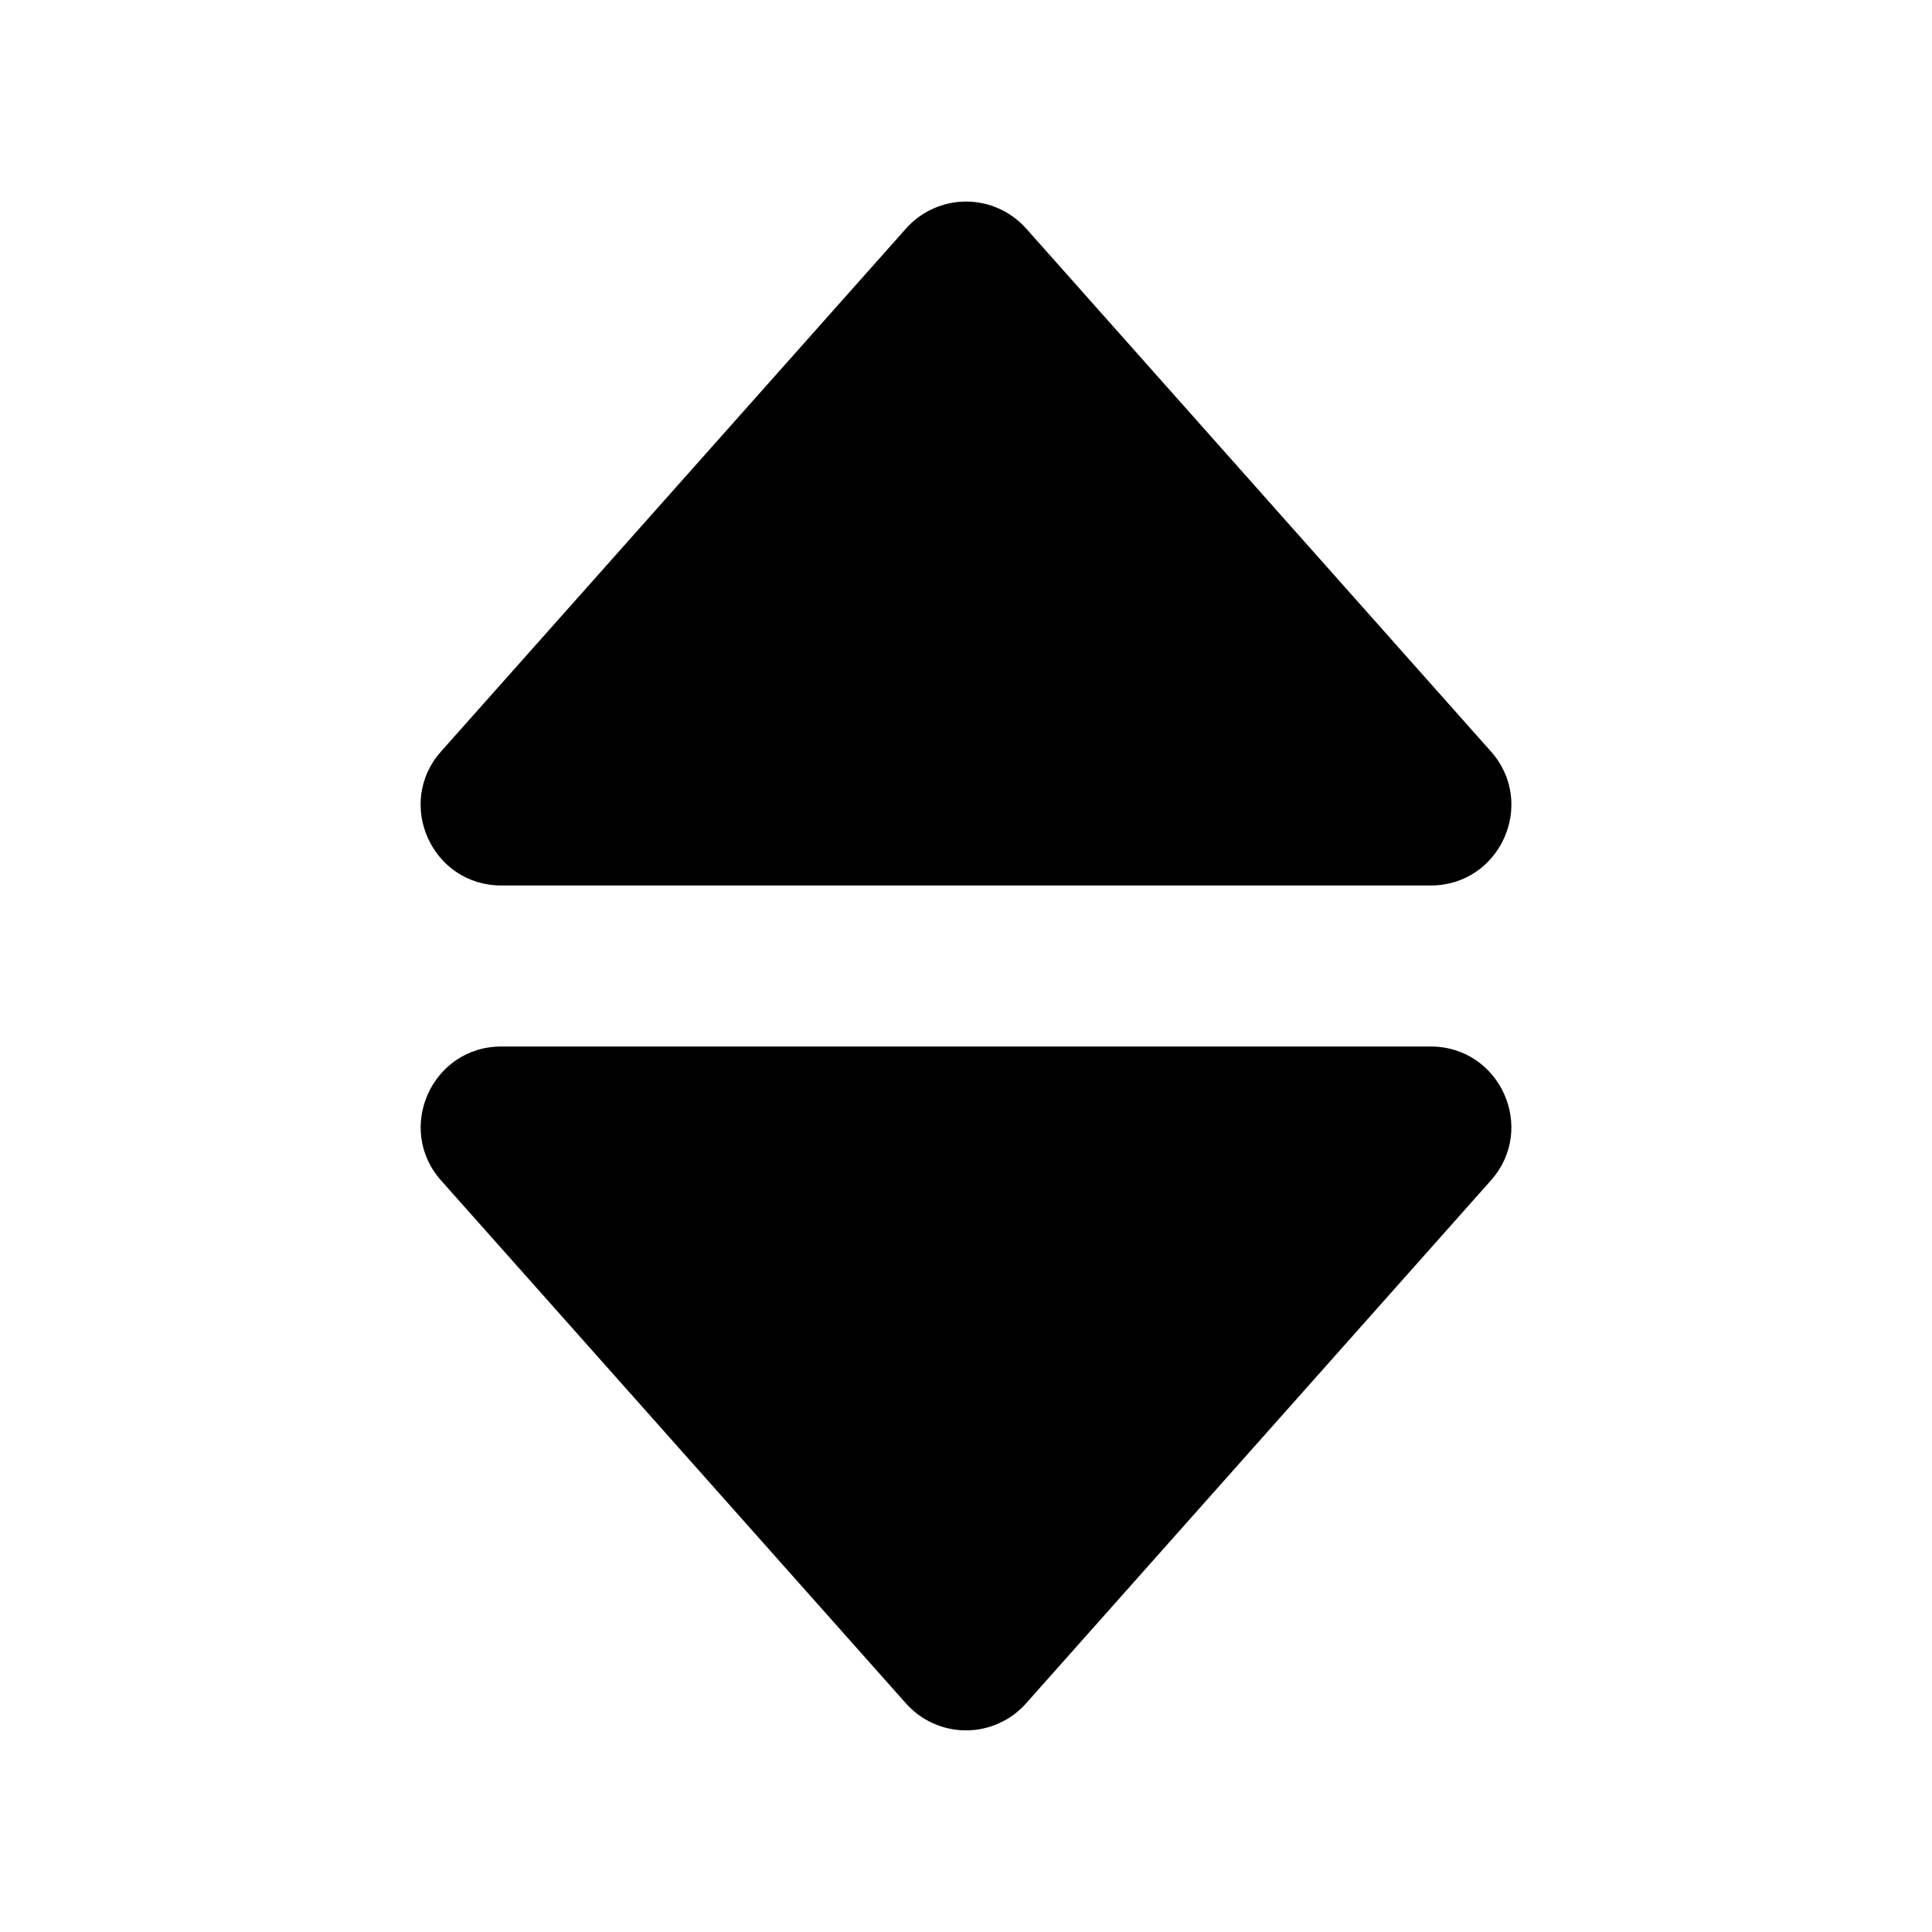
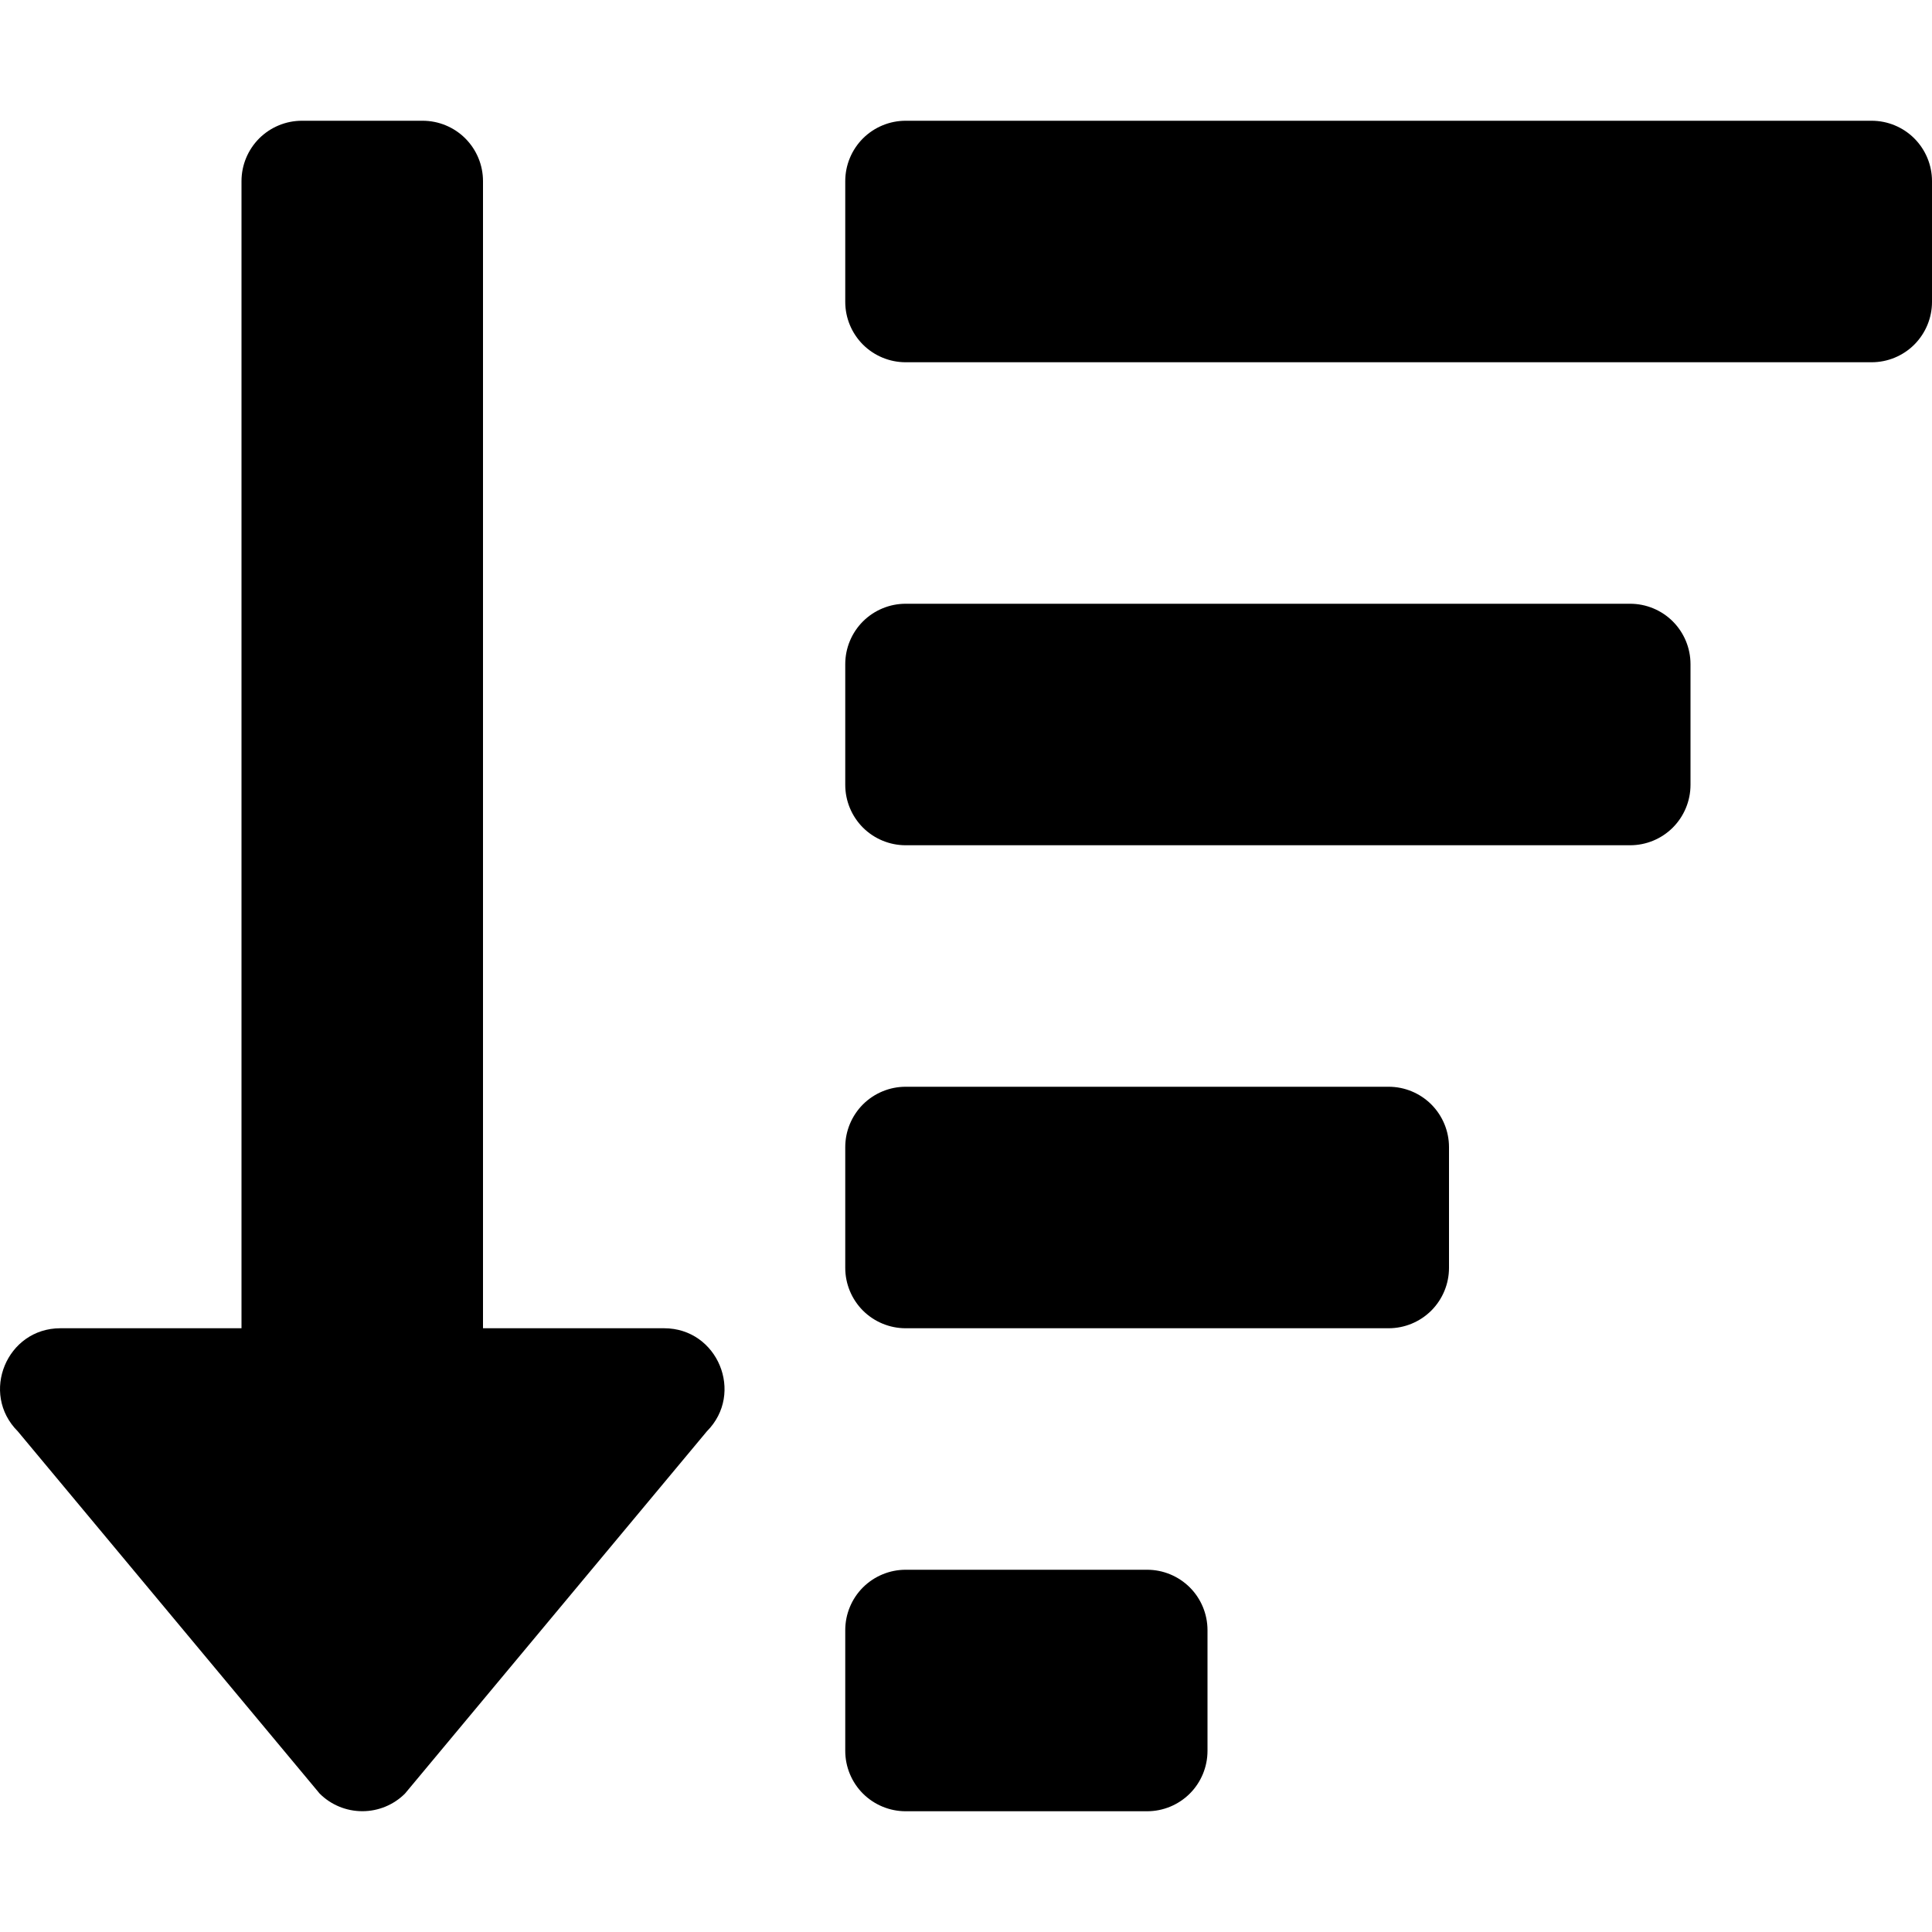
- <svg xmlns="http://www.w3.org/2000/svg" viewBox="0 0 28 28" fill="none">
-   <path d="M7.265 12.833H20.736C21.742 12.833 22.276 11.643 21.608 10.891L14.873 3.313C14.763 3.19 14.629 3.091 14.479 3.024C14.329 2.956 14.166 2.921 14.001 2.921C13.836 2.921 13.674 2.956 13.523 3.024C13.373 3.091 13.239 3.19 13.13 3.313L6.392 10.891C5.724 11.643 6.258 12.833 7.265 12.833ZM13.129 24.686C13.238 24.809 13.372 24.908 13.522 24.975C13.672 25.043 13.835 25.078 14 25.078C14.165 25.078 14.328 25.043 14.478 24.975C14.628 24.908 14.762 24.809 14.871 24.686L21.607 17.108C22.276 16.357 21.742 15.167 20.735 15.167H7.265C6.259 15.167 5.725 16.357 6.393 17.109L13.129 24.686Z" fill="currentColor" />
+ <svg xmlns="http://www.w3.org/2000/svg" viewBox="0 0 40 40" fill="none">
+   <path d="M23.75 32.5H18.75C18.419 32.5 18.101 32.632 17.866 32.866C17.632 33.1 17.5 33.419 17.5 33.75V36.25C17.5 36.581 17.632 36.9 17.866 37.134C18.101 37.368 18.419 37.5 18.75 37.5H23.75C24.082 37.5 24.399 37.368 24.634 37.134C24.868 36.9 25 36.581 25 36.25V33.75C25 33.419 24.868 33.1 24.634 32.866C24.399 32.632 24.082 32.5 23.75 32.5ZM13.75 27.5H10V3.75C10 3.418 9.868 3.101 9.634 2.866C9.4 2.632 9.082 2.5 8.75 2.5H6.25C5.919 2.5 5.601 2.632 5.366 2.866C5.132 3.101 5 3.418 5 3.75V27.5H1.25C0.141 27.5 -0.419 28.847 0.368 29.634L6.618 37.134C6.852 37.368 7.17 37.499 7.502 37.499C7.833 37.499 8.151 37.368 8.385 37.134L14.635 29.634C15.418 28.848 14.861 27.5 13.75 27.5ZM33.75 12.5H18.75C18.419 12.5 18.101 12.632 17.866 12.866C17.632 13.101 17.5 13.418 17.5 13.75V16.25C17.5 16.581 17.632 16.899 17.866 17.134C18.101 17.368 18.419 17.5 18.75 17.5H33.75C34.082 17.5 34.4 17.368 34.634 17.134C34.868 16.899 35 16.581 35 16.25V13.75C35 13.418 34.868 13.101 34.634 12.866C34.4 12.632 34.082 12.5 33.75 12.5ZM28.75 22.5H18.75C18.419 22.5 18.101 22.632 17.866 22.866C17.632 23.101 17.5 23.419 17.5 23.75V26.25C17.5 26.581 17.632 26.899 17.866 27.134C18.101 27.368 18.419 27.5 18.75 27.5H28.75C29.082 27.5 29.399 27.368 29.634 27.134C29.868 26.899 30 26.581 30 26.25V23.75C30 23.419 29.868 23.101 29.634 22.866C29.399 22.632 29.082 22.5 28.75 22.5ZM38.75 2.5H18.75C18.419 2.5 18.101 2.632 17.866 2.866C17.632 3.101 17.5 3.418 17.5 3.75V6.25C17.5 6.582 17.632 6.899 17.866 7.134C18.101 7.368 18.419 7.5 18.75 7.5H38.75C39.082 7.5 39.4 7.368 39.634 7.134C39.868 6.899 40 6.582 40 6.25V3.75C40 3.418 39.868 3.101 39.634 2.866C39.4 2.632 39.082 2.5 38.75 2.5V2.5Z" fill="currentColor" />
</svg>
